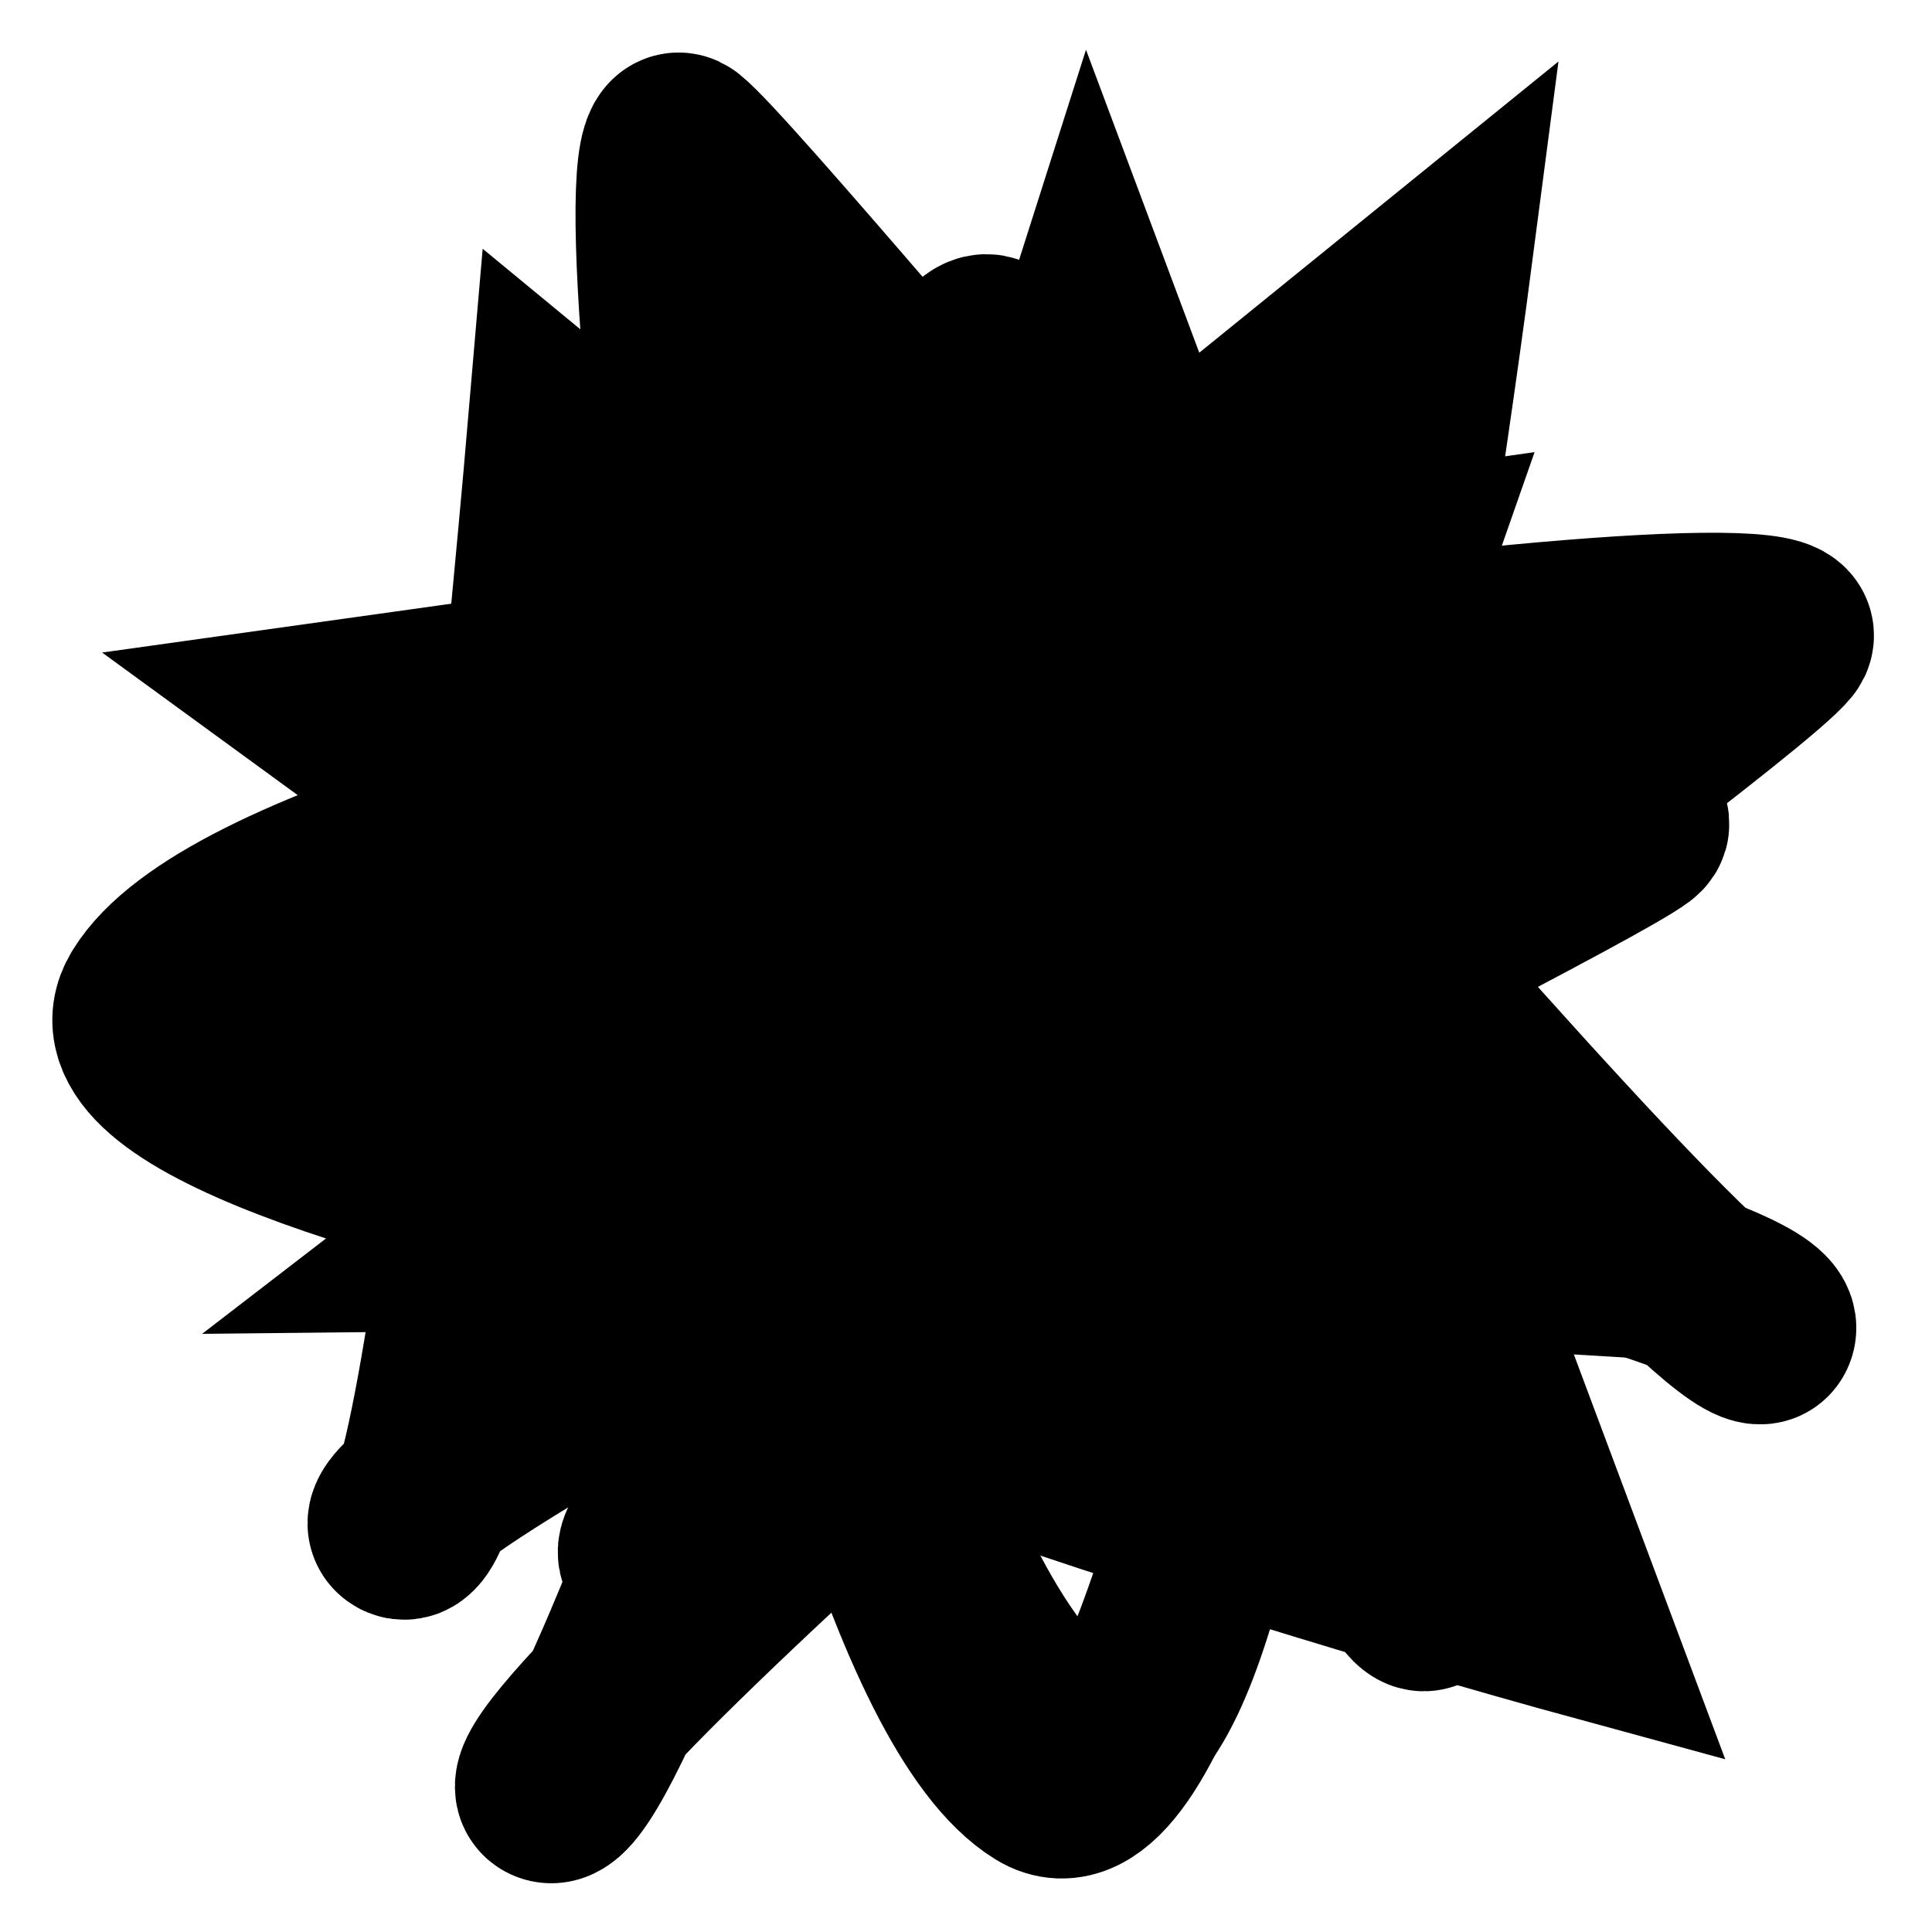
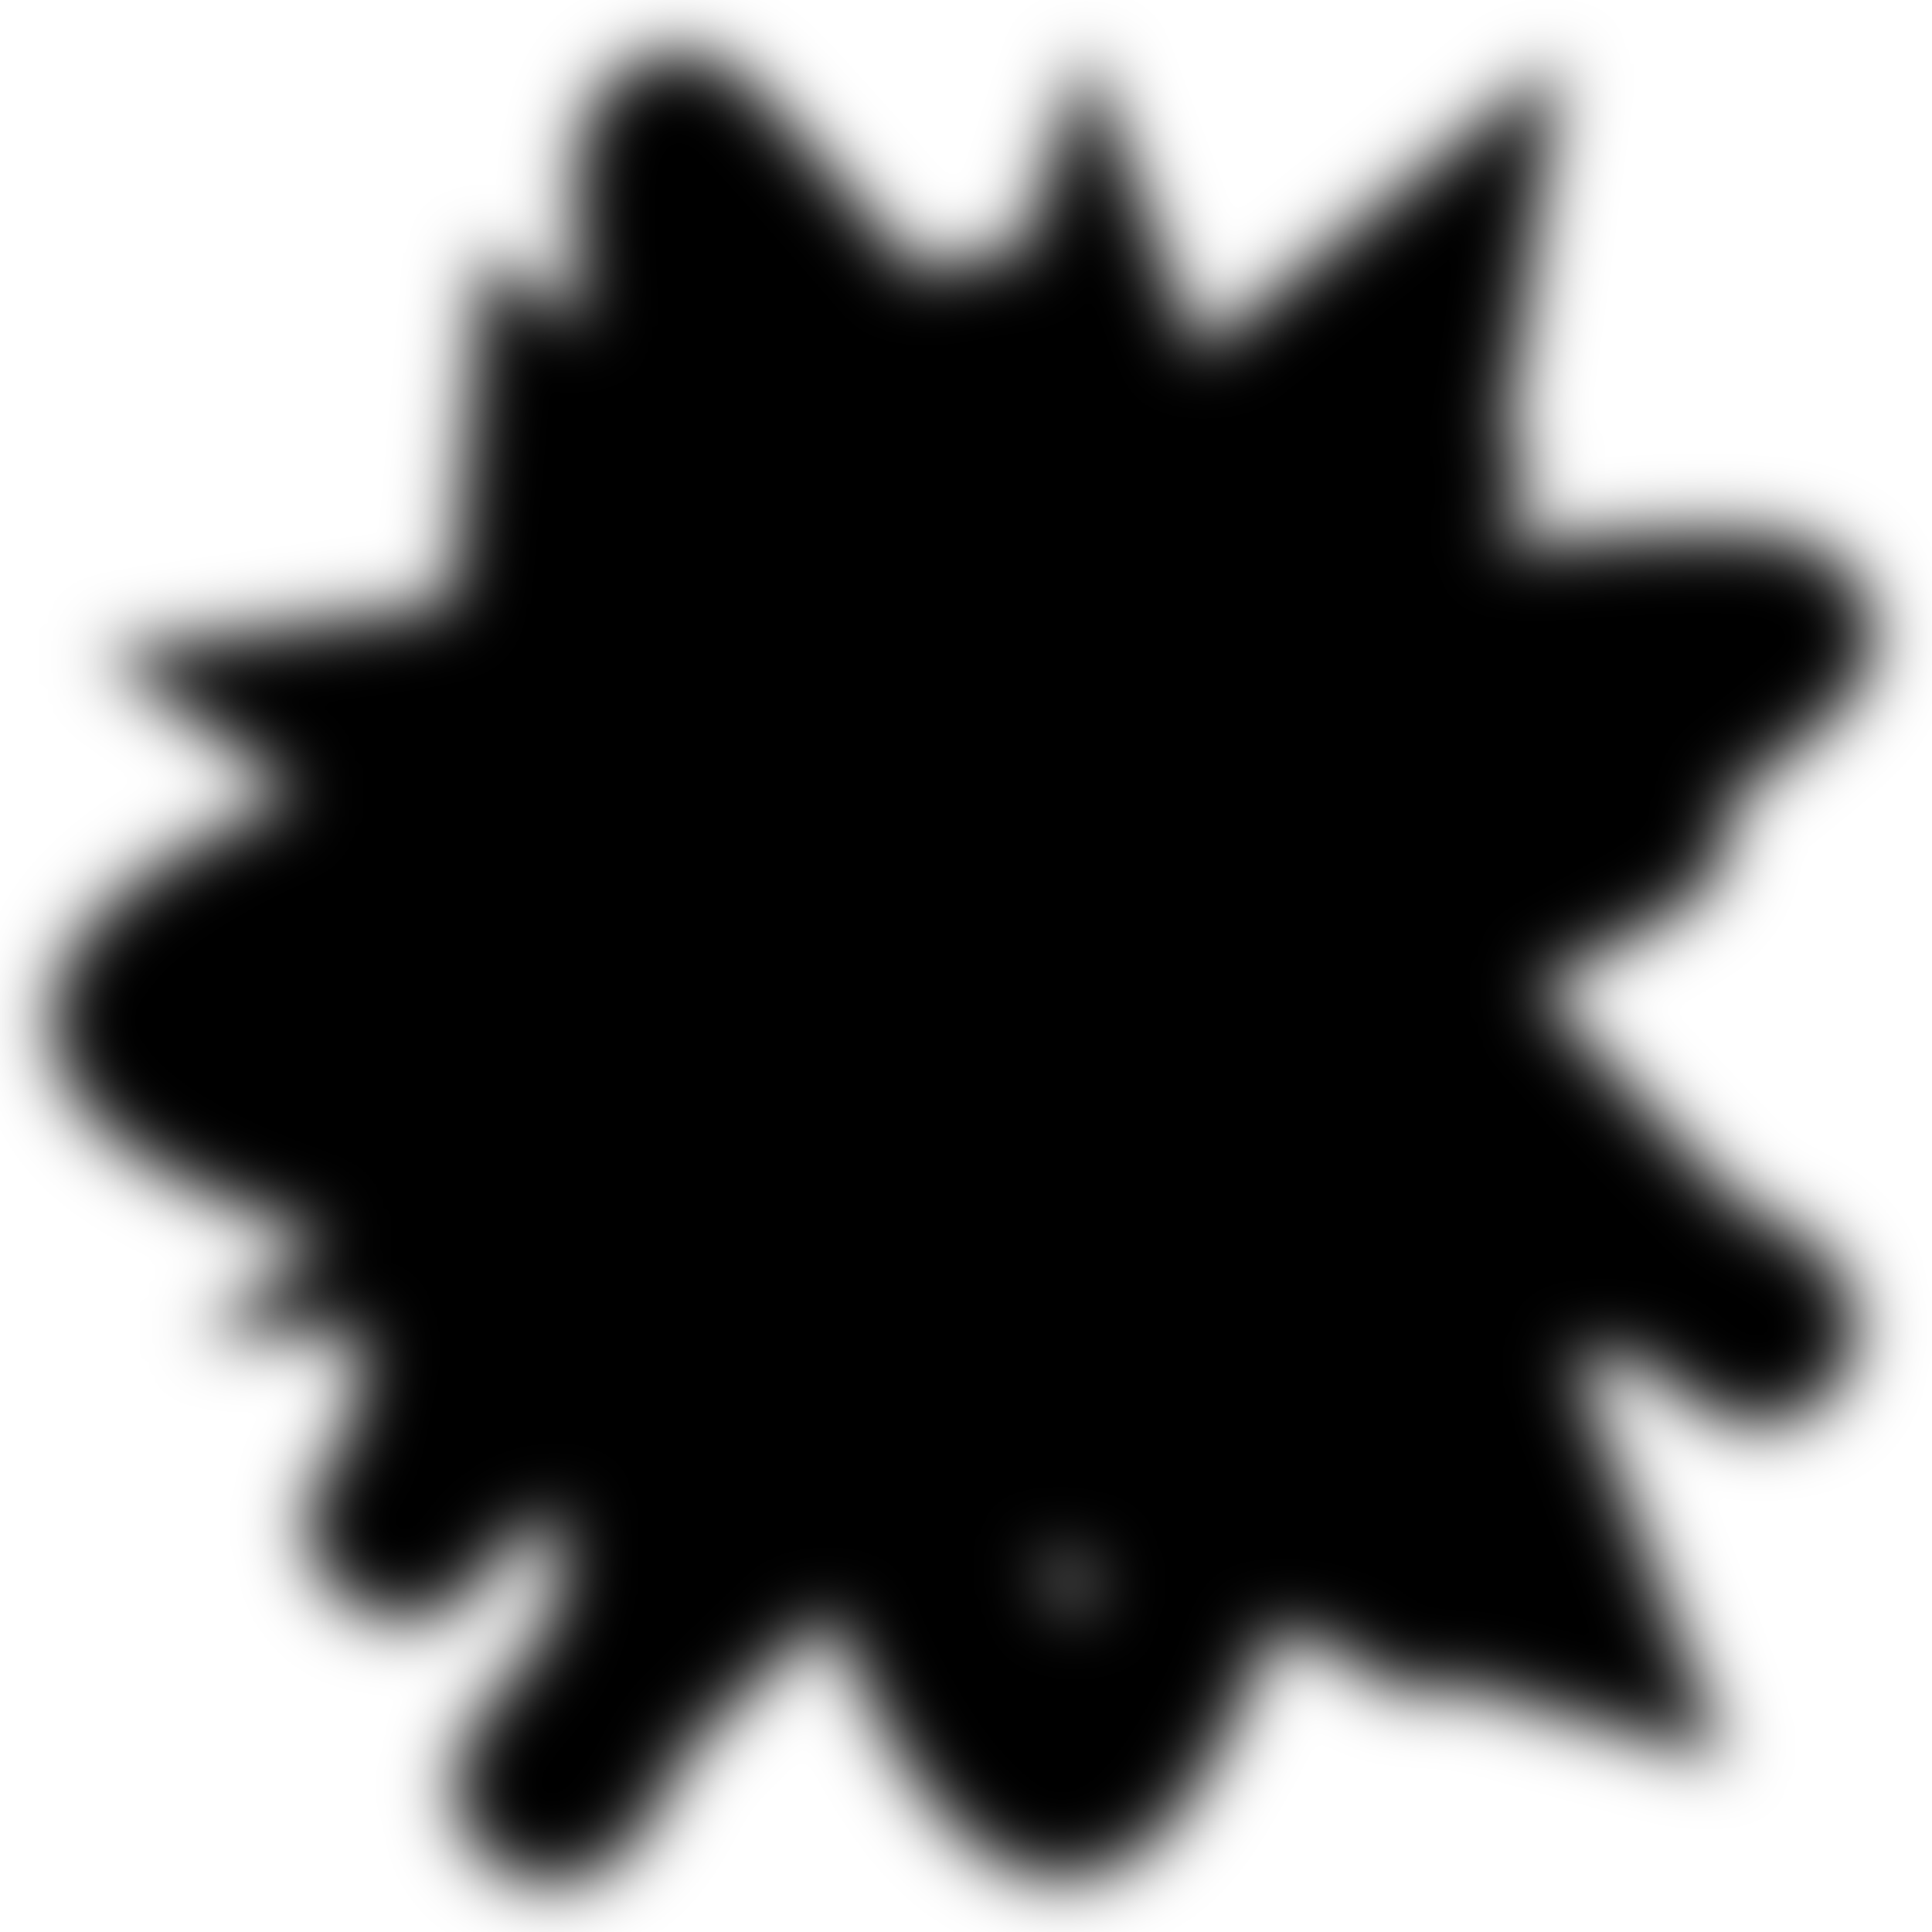
<svg xmlns="http://www.w3.org/2000/svg" id="hayta" data-name="Layer 1" viewBox="0 0 350 350">
  <defs>
+     <filter id="AI_GaussianBlur_6" name="AI_GaussianBlur_6">
+       <feGaussianBlur stdDeviation="6" in="SourceGraphic" />
+     </filter>
    <style>
      .cls-1,.cls-2{fill:none;}
      .cls-1{stroke:#000;stroke-width:33px;}
+       
+       .framegroup{
+       filter:url(#AI_GaussianBlur_6);}
      
      .flickbook{
  animation: flickbook .6s infinite steps(1);
}
@keyframes flickbook {
  0% , 100%, 33.3%, 66.66%{ opacity: 0}
  33.33%, 66.6%{ opacity: 1}
}
#frame1{
  animation-delay: .2s;
}
#frame2{
  animation-delay: -.2s;
}
    </style>
  </defs>
-   <g id="frame1" class="flickbook">
-     <path id="rear" class="cls-1 " d="M260.6 50L98.4 181.5s226.5 46.8 221.3 59.5-183-204.3-196.1-214.7 20.9 269.2 65.4 296.5C222.2 343.1 260.6 50 260.6 50z" />
-     <path id="rear2" class="cls-1" d="M246.3 244.8L195.2 94.4S130.7 287.1 118.1 282s194.2-153.3 204.6-166.2-268.3 20.7-295.5 65c-20.3 32.9 219.1 64 219.1 64z" />
-     <path id="Ellipse" d="M104.8 172.7c0-45.3 31.2-82.1 69.7-82.1s69.7 36.7 69.7 82.1-31.2 82.1-69.7 82.1-69.7-36.8-69.7-82.1z" />
-   </g>
-   <g id="frame2" class="flickbook">
-     <path id="rear3" class="cls-1" d="M237.4 107.9L85.8 224.6s182.4-2 177.3 10.6S141.3 88 128.3 77.6s20.6 209.1 65.1 236.4c33.2 20.3 44-206.1 44-206.1z" />
-     <path id="rear4" class="cls-1" d="M285.8 294.3L198 59.5s-85.9 270.2-98.5 265.1S280 157.3 290.4 144.3s-197 7.3-224.2 51.5c-20.3 33 219.6 98.5 219.6 98.5z" />
-     <path id="Ellipse2" d="M107.8 186.7c0-45.3 31.2-82.1 69.7-82.1s69.7 36.7 69.7 82.1-31.2 82.1-69.7 82.1-69.7-36.8-69.7-82.1z" />
-   </g>
-   <g id="frame3" class="flickbook">
-     <path id="rear5" class="cls-1" d="M253.5 102L61.2 128.9s205.4 149.6 197.4 160.6S190.2 76.6 180 63.3s-53.5 154.2-16.9 191.4c27.3 27.8 90.4-152.7 90.4-152.7z" />
-     <path id="rear6" class="cls-1" d="M284.3 228.8l-183.1-151S83.5 284.7 72.6 276.7 283 160.1 296.2 150.1s-203.9 0-241 36.3c-27.6 27 229.1 42.4 229.1 42.4z" />
-     <path id="Ellipse3" d="M105.9 155.8c10.9-43.9 50.1-71.9 87.4-62.5s58.7 52.5 47.7 96.4-50.1 71.9-87.4 62.5-58.7-52.5-47.7-96.4z" />
+   <g class="framegroup">
+     <g id="frame1" class="flickbook">
+       <path id="rear" class="cls-1 " d="M260.6 50L98.4 181.5s226.5 46.8 221.3 59.5-183-204.3-196.1-214.7 20.9 269.2 65.4 296.5C222.2 343.1 260.6 50 260.6 50z" />
+       <path id="rear2" class="cls-1" d="M246.3 244.8L195.2 94.4S130.7 287.1 118.1 282s194.2-153.3 204.6-166.2-268.3 20.7-295.5 65c-20.3 32.9 219.1 64 219.1 64z" />
+       <path id="Ellipse" d="M104.8 172.7c0-45.3 31.2-82.1 69.7-82.1s69.7 36.7 69.7 82.1-31.2 82.1-69.7 82.1-69.7-36.8-69.7-82.1z" />
+     </g>
+     <g id="frame2" class="flickbook">
+       <path id="rear3" class="cls-1" d="M237.4 107.9L85.8 224.6s182.4-2 177.3 10.6S141.3 88 128.3 77.6s20.6 209.1 65.1 236.4c33.2 20.3 44-206.1 44-206.1z" />
+       <path id="rear4" class="cls-1" d="M285.8 294.3L198 59.5s-85.9 270.2-98.5 265.1S280 157.3 290.4 144.3s-197 7.3-224.2 51.5c-20.3 33 219.6 98.5 219.6 98.5z" />
+       <path id="Ellipse2" d="M107.8 186.7c0-45.3 31.2-82.1 69.7-82.1s69.7 36.7 69.7 82.1-31.2 82.1-69.7 82.1-69.7-36.8-69.7-82.1z" />
+     </g>
+     <g id="frame3" class="flickbook">
+       <path id="rear5" class="cls-1" d="M253.5 102L61.2 128.9s205.4 149.6 197.4 160.6S190.2 76.6 180 63.3s-53.5 154.2-16.9 191.4c27.3 27.8 90.4-152.7 90.4-152.7z" />
+       <path id="rear6" class="cls-1" d="M284.3 228.8l-183.1-151S83.5 284.7 72.6 276.7 283 160.1 296.2 150.1s-203.9 0-241 36.3c-27.6 27 229.1 42.4 229.1 42.4z" />
+       <path id="Ellipse3" d="M105.9 155.8c10.9-43.9 50.1-71.9 87.4-62.5s58.7 52.5 47.7 96.4-50.1 71.9-87.4 62.5-58.7-52.5-47.7-96.4z" />
+     </g>
  </g>
  <path class="cls-2" d="M0 0h350v350H0z" />
</svg>
